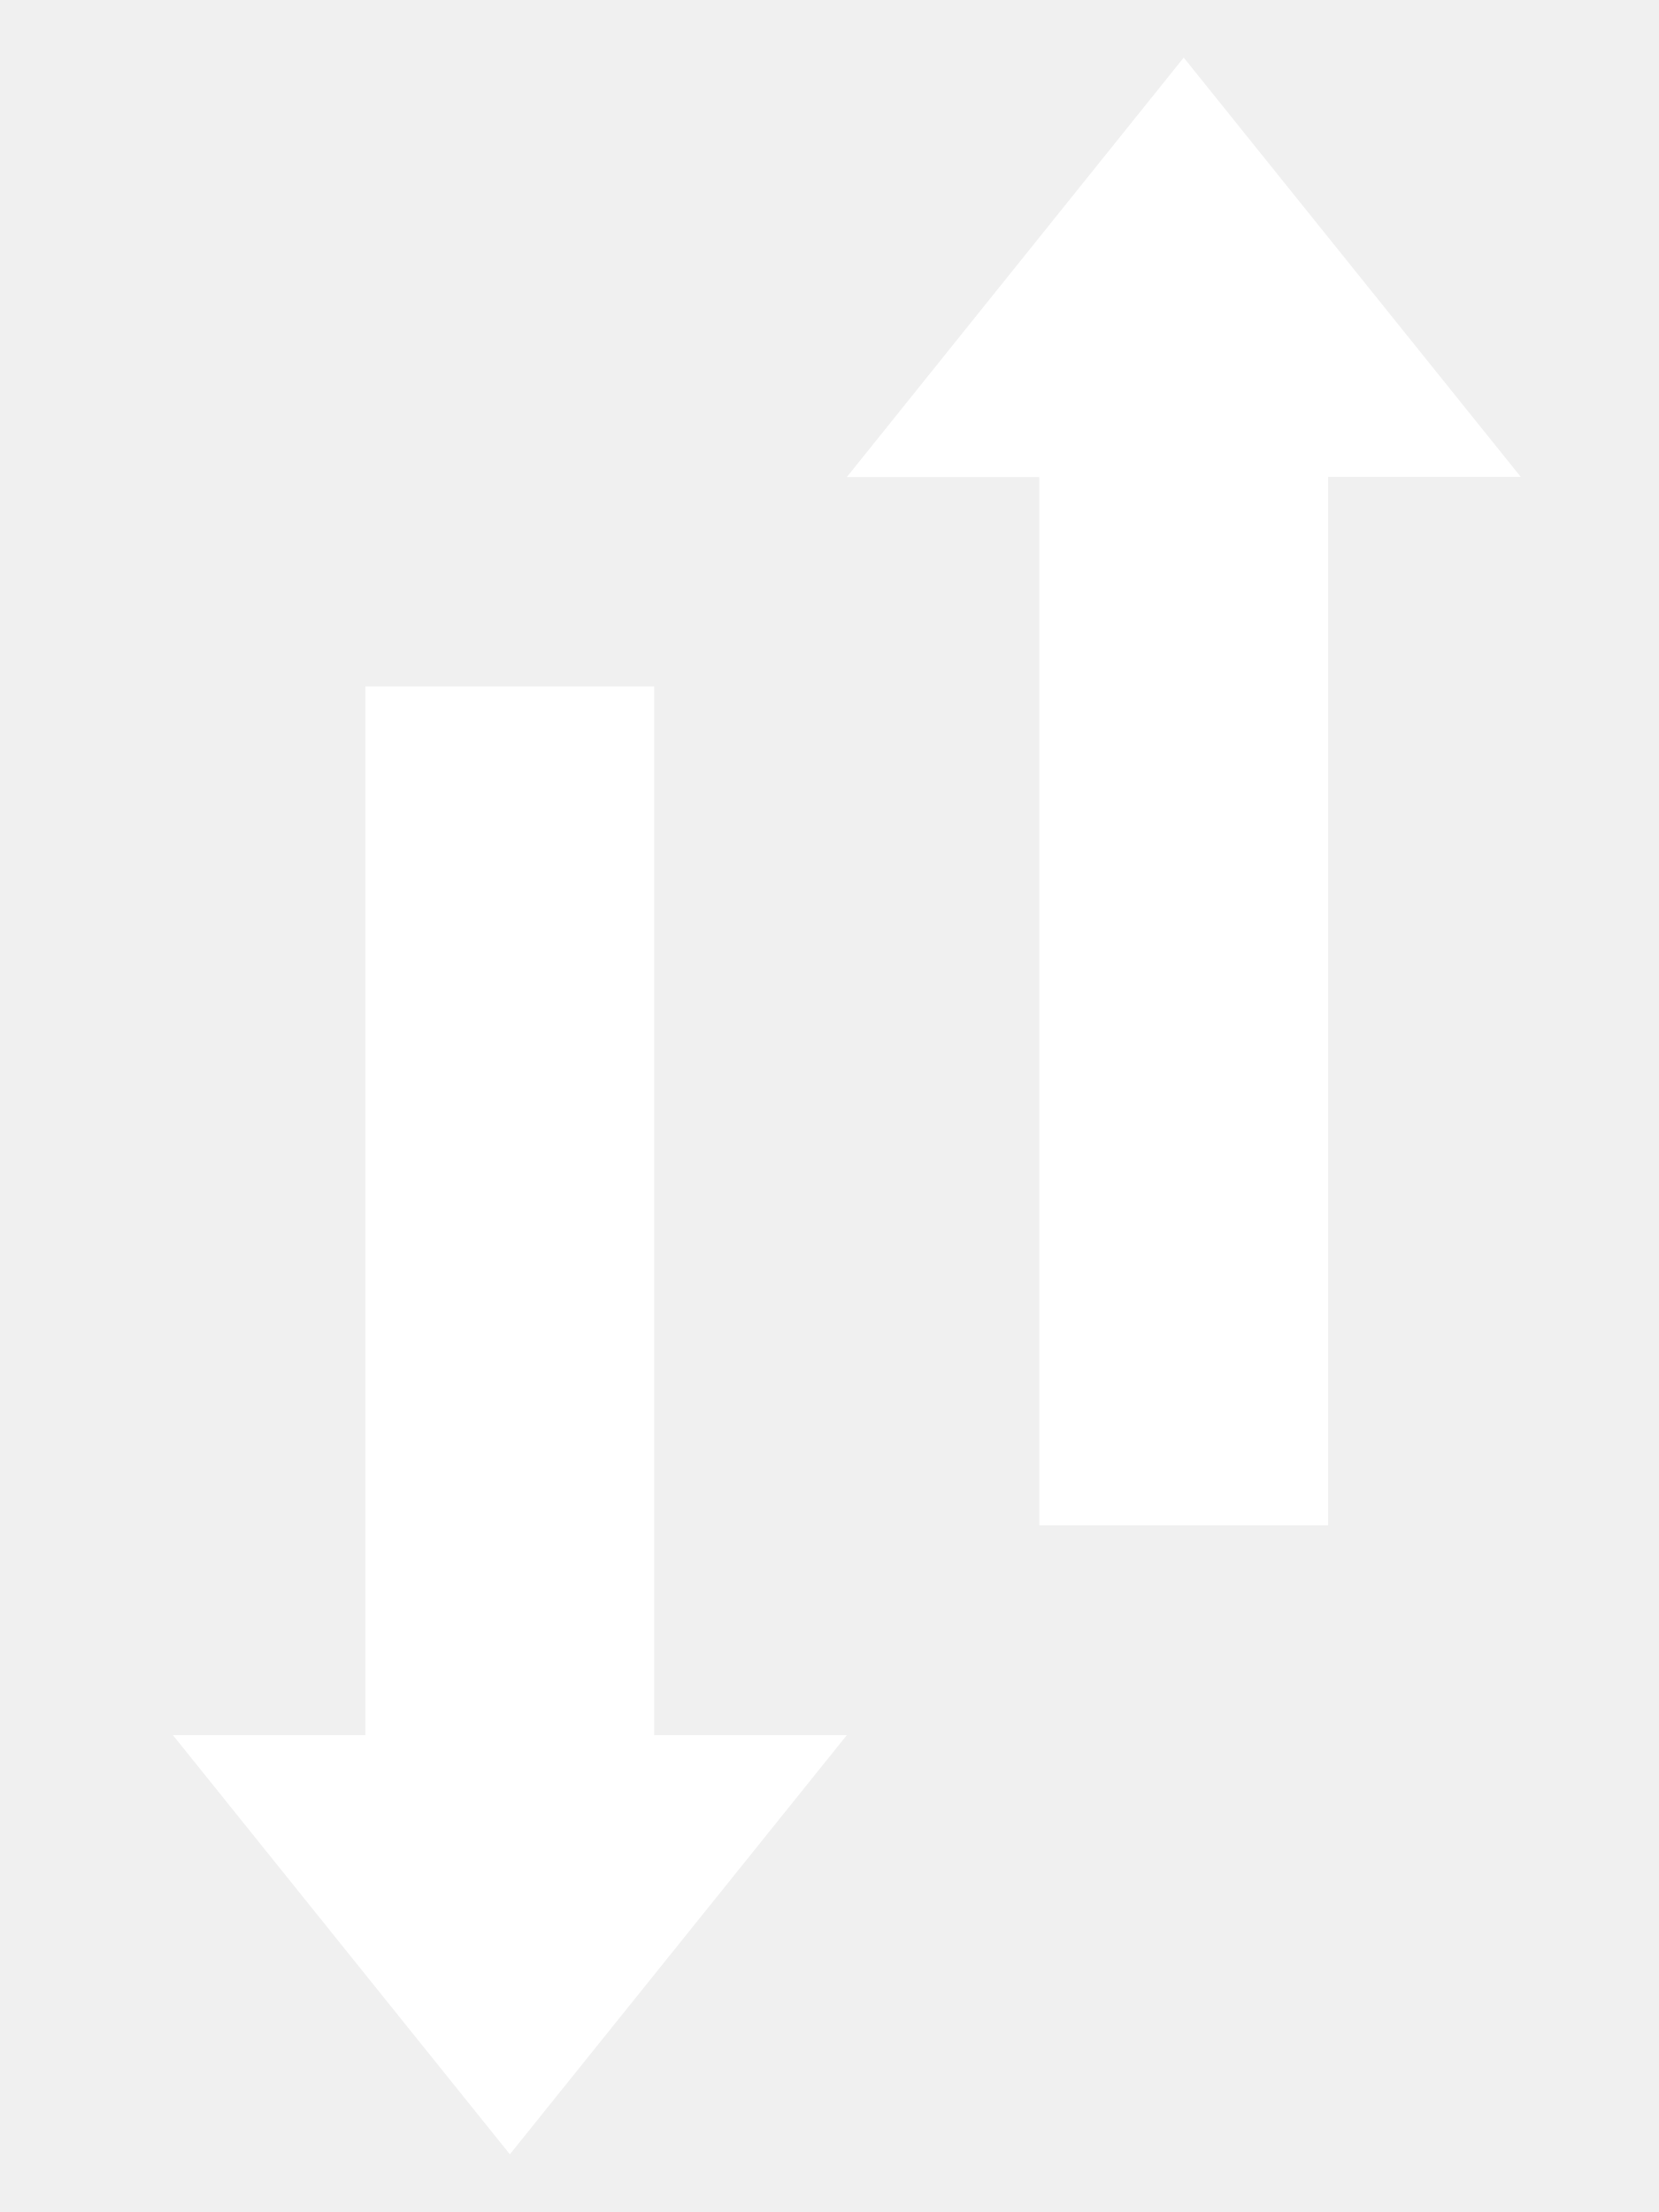
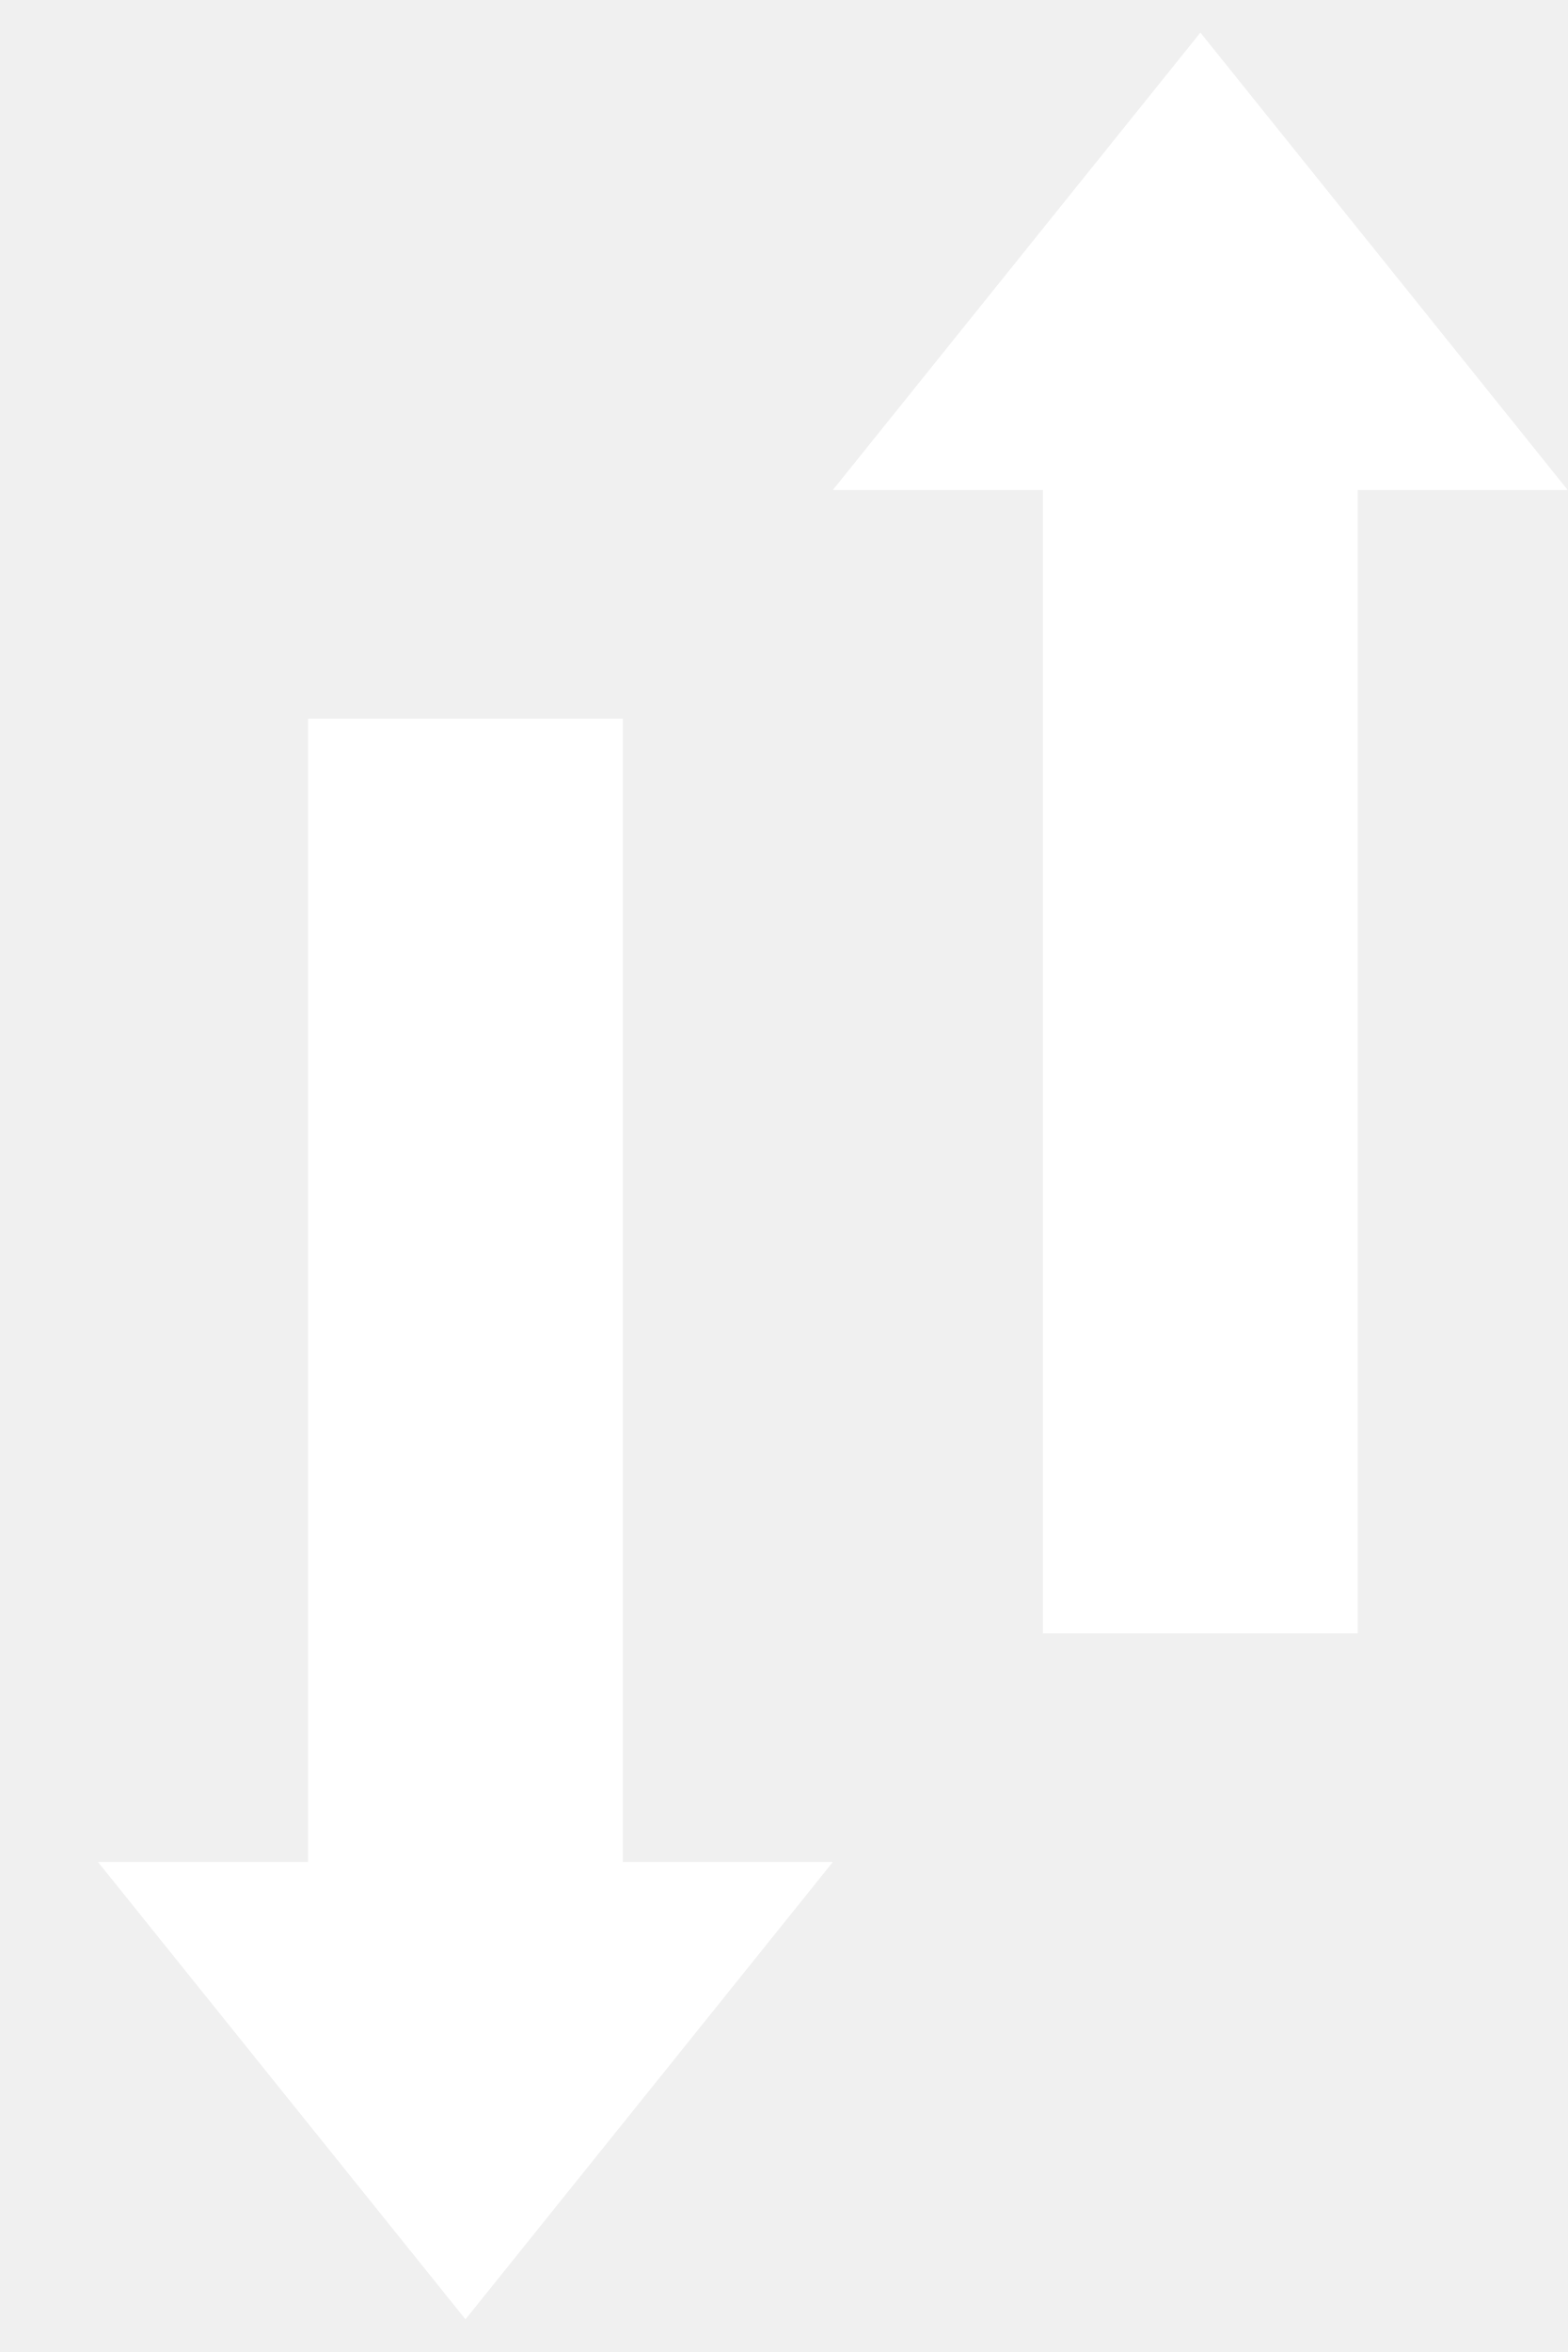
- <svg xmlns="http://www.w3.org/2000/svg" width="9" height="12" viewBox="0 0 9 12" fill="none">
-   <path d="M1.982 3.725v5.688H.938l1.828 2.274 1.828-2.274H3.549V3.724H1.982zM6.422.312 4.594 2.588h1.044v5.687h1.567V2.587H8.25L6.422.313z" fill="#fff" />
+ <svg xmlns="http://www.w3.org/2000/svg" width="12" height="18" viewBox="0 0 12 18" fill="none">
+   <path d="M2.358 5.5v8.75H.75l2.813 3.5 2.812-3.5H4.768V5.5h-2.41zM9.188.25l-2.813 3.5h1.608v8.75h2.41V3.75H12L9.189.25z" fill="#fff" />
</svg>
